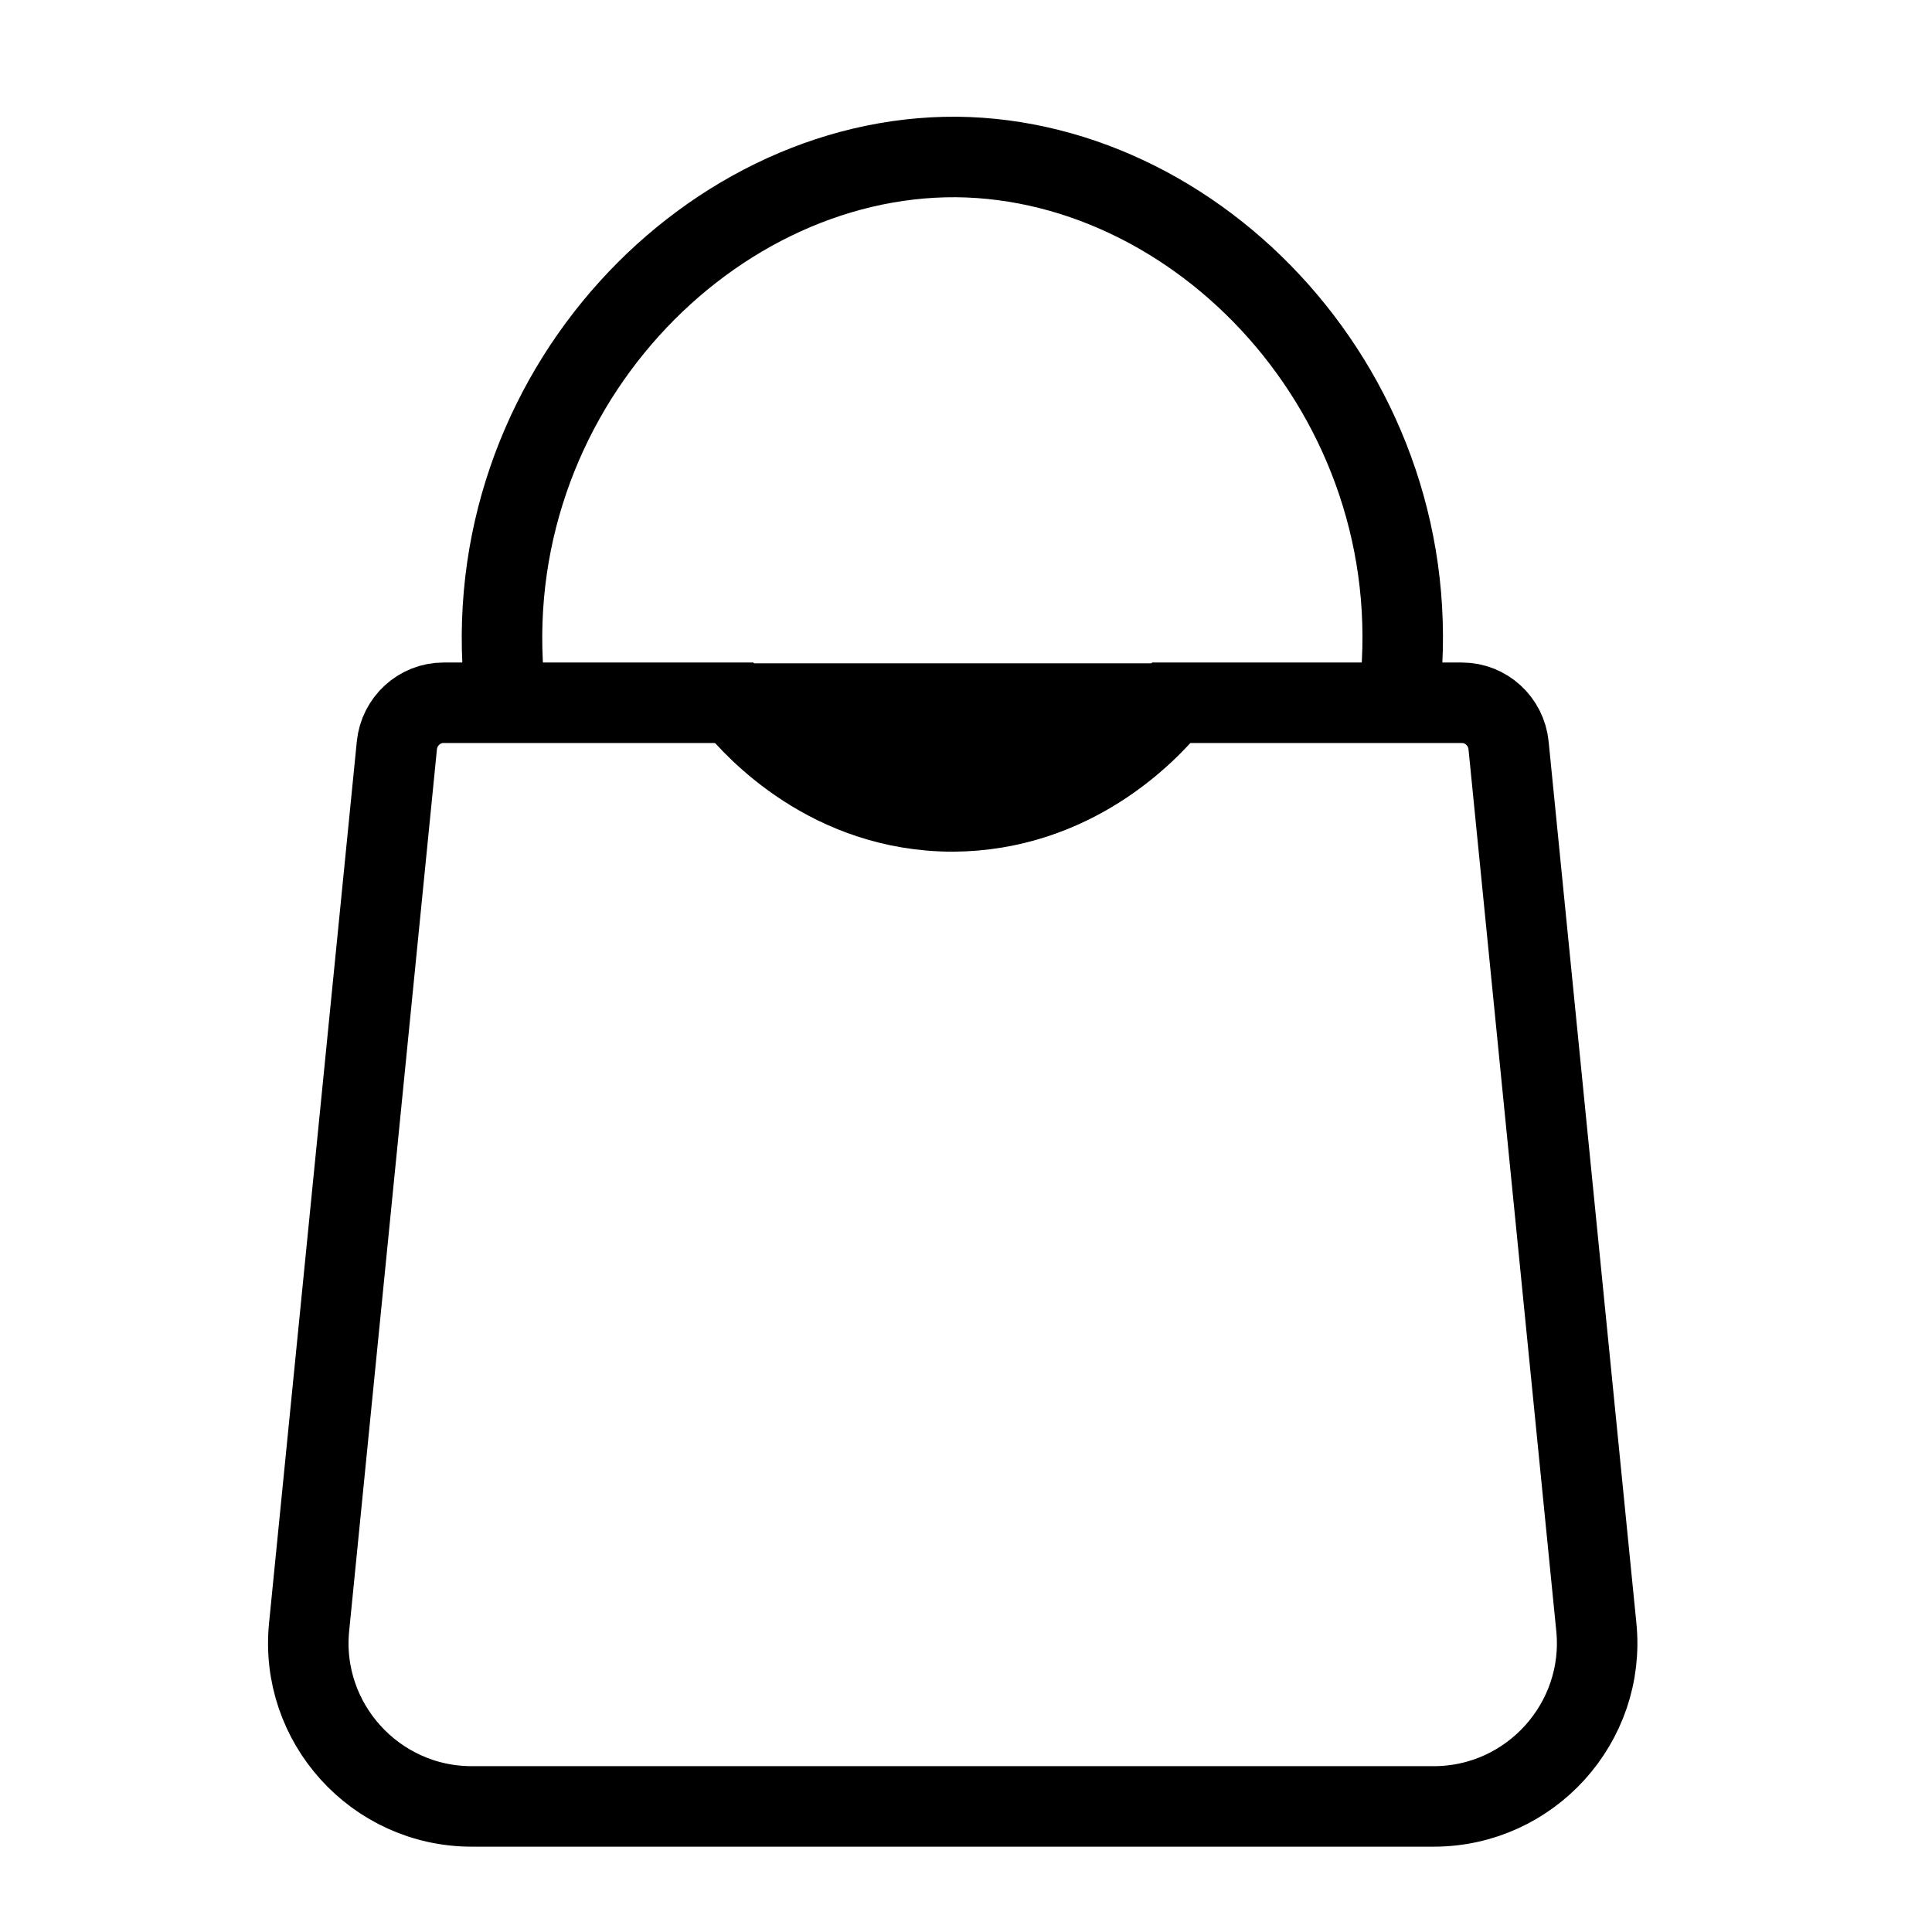
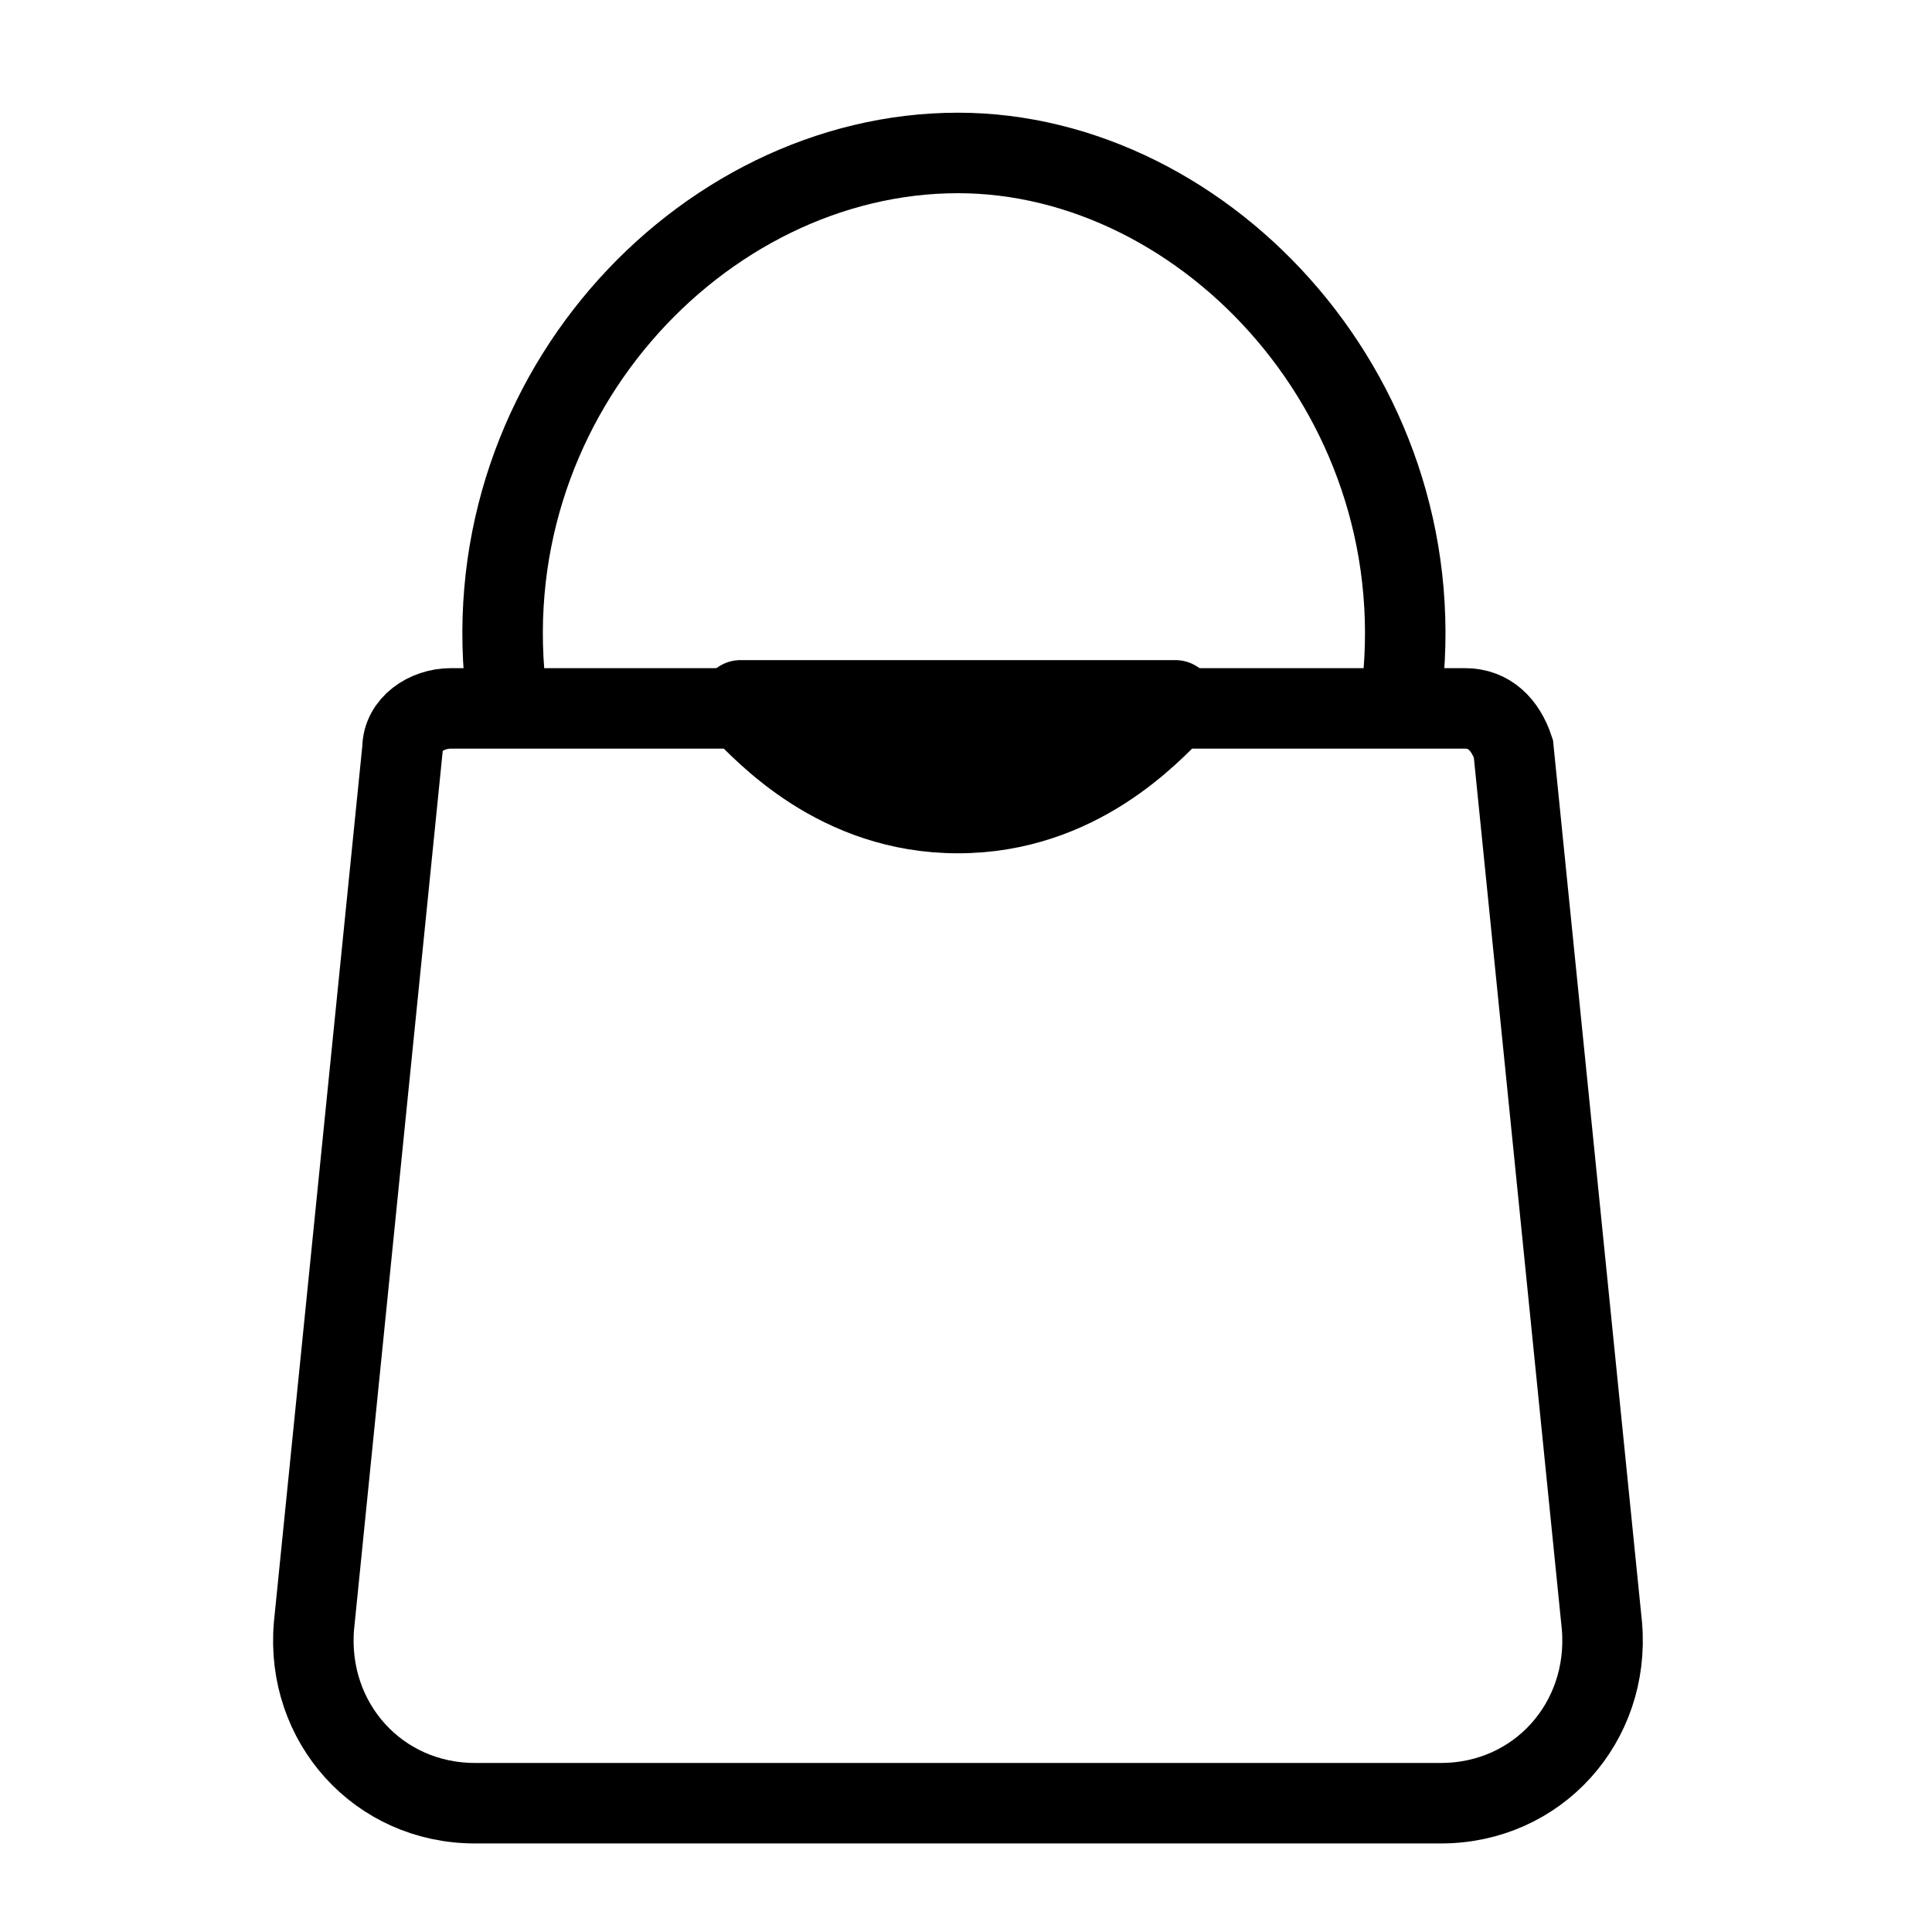
- <svg xmlns="http://www.w3.org/2000/svg" id="Layer" viewBox="0 0 24 24">
-   <path d="M17.82,22.44H5.86c-1.2,0-2.14-1.04-2.02-2.23l1.09-10.95c.03-.3.28-.53.58-.53h3.61c.26.32,1.19,1.34,2.72,1.34,1.48,0,2.4-.96,2.71-1.34h3.61c.3,0,.55.23.58.53l1.09,10.95c.12,1.19-.82,2.23-2.02,2.23Z" style="fill: none; stroke: #000; stroke-miterlimit: 10;" />
-   <path id="handle" d="M6.29,8.74c-.49-3.7,2.43-6.81,5.59-6.79,3.13.03,5.98,3.13,5.49,6.79" style="fill: none; stroke: #000; stroke-miterlimit: 10;" />
-   <path id="space" d="M14.55,8.74c-.3.37-1.23,1.33-2.71,1.34-1.53,0-2.46-1.02-2.72-1.34h5.42Z" style="stroke: #000; stroke-miterlimit: 10;" />
+ <svg xmlns="http://www.w3.org/2000/svg" id="Layer" version="1.1" viewBox="0 0 24 24">
+   <defs>
+     <style>
+       .st0 {
+         stroke-linecap: round;
+         stroke-linejoin: round;
+       }
+ 
+       .st0, .st1 {
+         stroke: #000;
+       }
+ 
+       .st1 {
+         fill: none;
+         stroke-miterlimit: 10;
+       }
+     </style>
+   </defs>
+   <path class="st1" d="M17.8,22.4H5.9c-1.2,0-2.1-1-2-2.2l1.1-10.9c0-.3.3-.5.6-.5h3.6c.3.3,1.2,1.3,2.7,1.3s2.4-1,2.7-1.3h3.6c.3,0,.5.2.6.5l1.1,10.9c.1,1.2-.8,2.2-2,2.2h0Z" />
+   <path id="handle" class="st1" d="M6.3,8.7c-.5-3.7,2.4-6.8,5.6-6.8,3.1,0,6,3.1,5.5,6.8" />
+   <path id="space" class="st0" d="M14.6,8.7c-.3.4-1.2,1.3-2.7,1.3-1.5,0-2.5-1-2.7-1.3h5.4Z" />
</svg>
